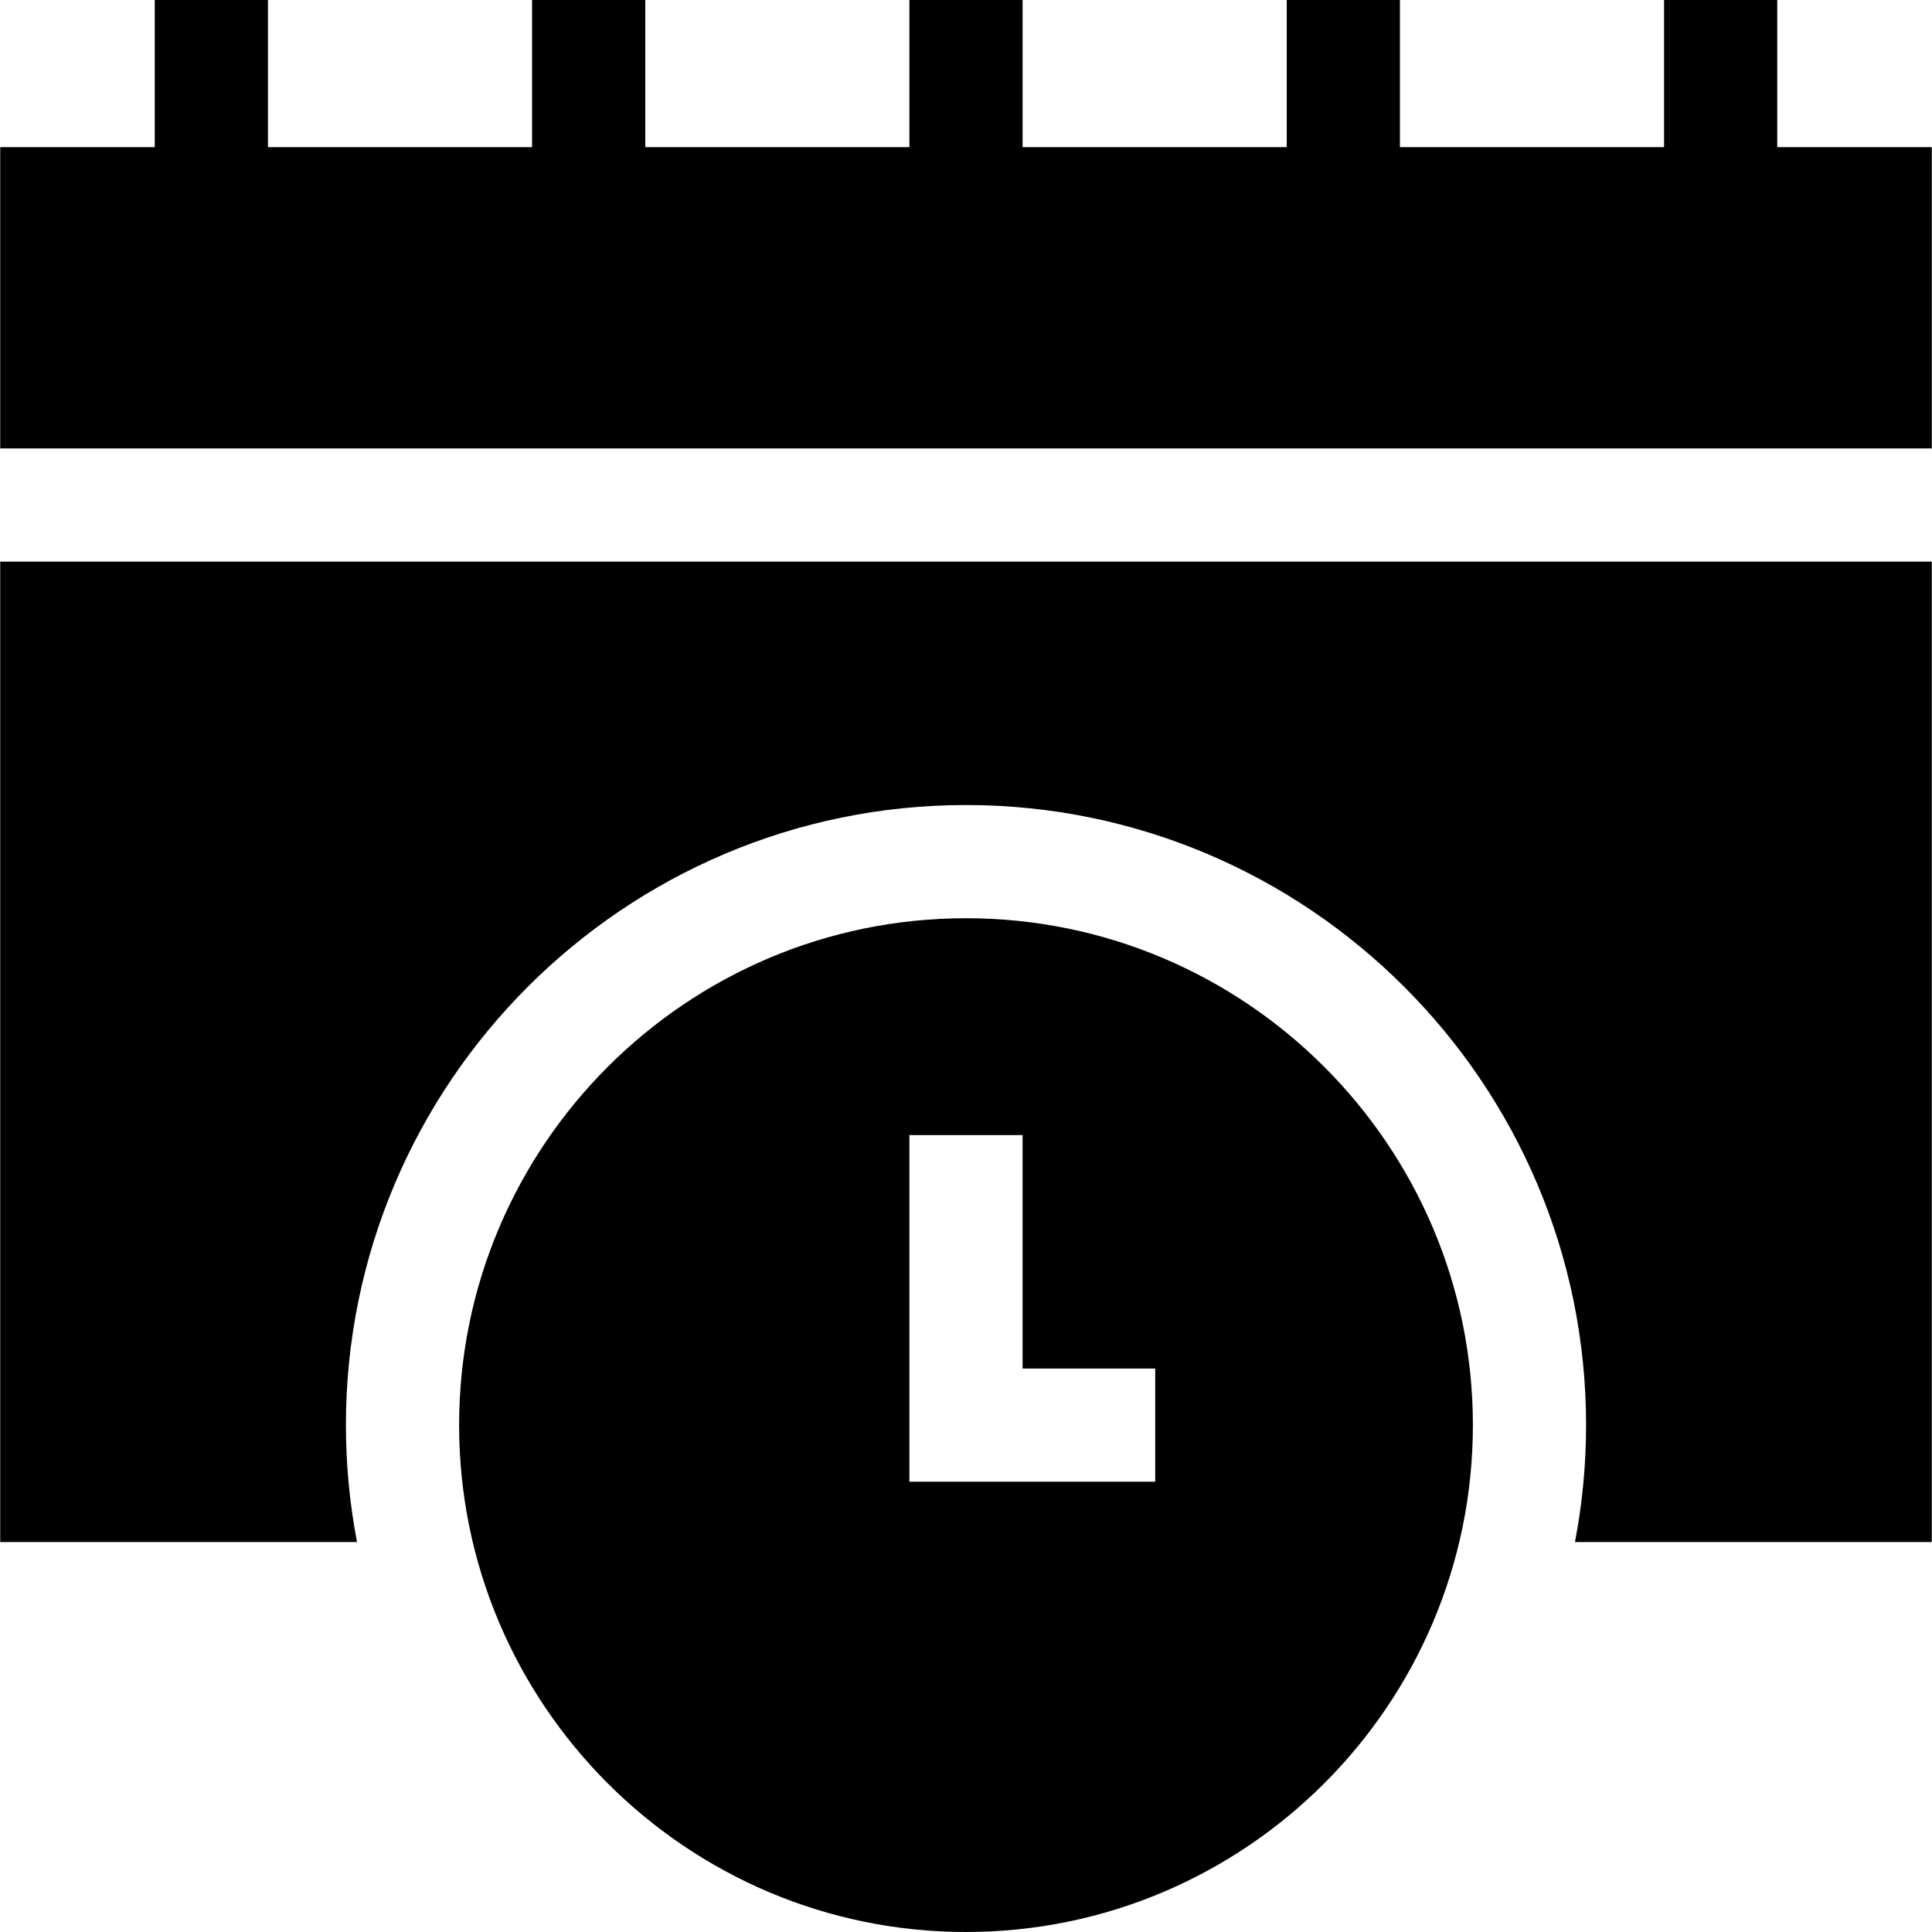
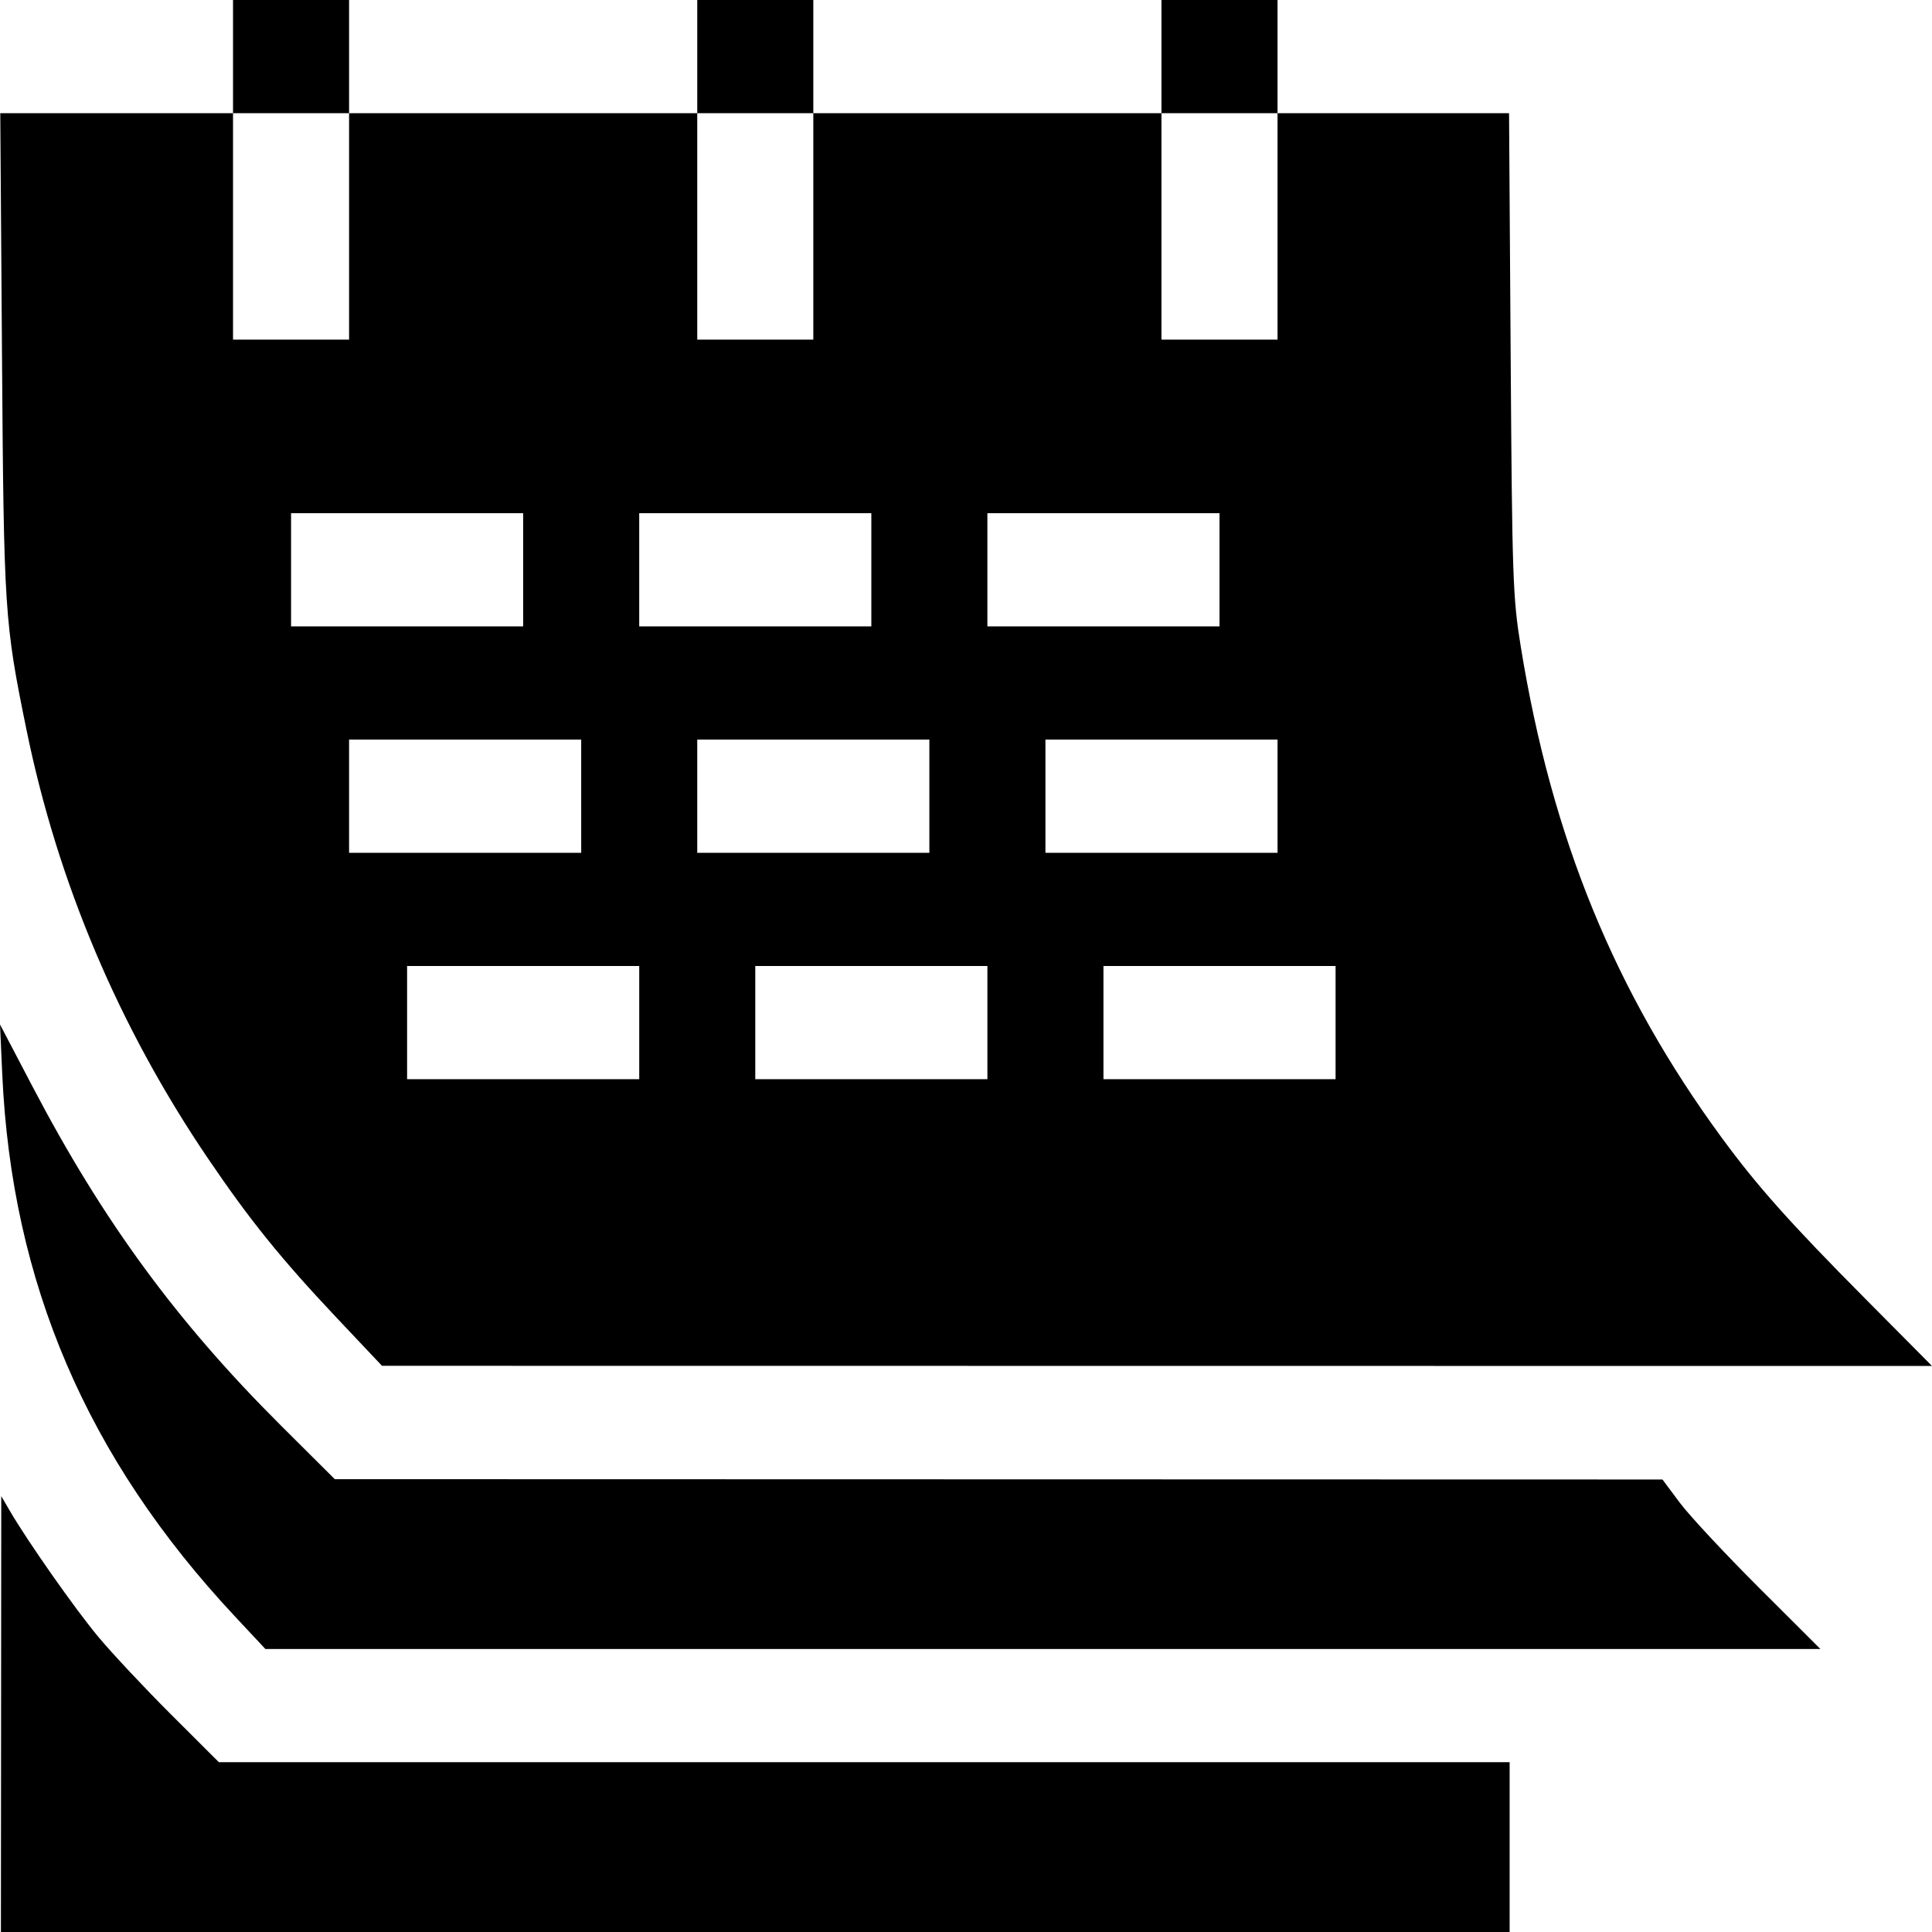
- <svg xmlns="http://www.w3.org/2000/svg" id="Layer_1" enable-background="new 0 0 512.058 512.058" height="512" viewBox="0 0 512.058 512.058" width="512">
-   <g>
-     <path d="m.057 408.705h94.57c-1.924-10.041-2.944-20.4-2.944-30.993 0-90.621 73.725-164.346 164.346-164.346s164.346 73.726 164.346 164.346c0 10.594-1.02 20.952-2.944 30.993h94.569v-259.851h-511.943z" />
-     <path d="m512 38.997h-40.958v-38.997h-30v38.997h-70.007v-38.997h-30v38.997h-70.006v-38.997h-30v38.997h-70.007v-38.997h-30v38.997h-70.006v-38.997h-30v38.997h-40.959v79.857h511.943z" />
-     <path d="m390.375 377.712c0-74.079-60.267-134.346-134.346-134.346s-134.346 60.268-134.346 134.346 60.267 134.346 134.346 134.346 134.346-60.267 134.346-134.346zm-149.346-76.87h30v61.87h35.147v30h-65.147z" />
+ <svg xmlns="http://www.w3.org/2000/svg" width="512" height="512" viewBox="0 0 135.467 135.467" version="1.1" id="svg8">
+   <defs id="defs2" />
+   <g id="layer1">
+     <path style="fill:#000000;stroke-width:0.268" d="m 0.076,120.187 0.012,-15.28 0.598,1.024 c 1.266,2.169 4.539,6.832 6.183,8.812 0.946,1.139 3.24,3.588 5.098,5.444 l 3.379,3.373 h 45.253 45.253 v 5.953 5.953 H 52.958 0.064 Z M 16.444,113.308 C 6.086,102.227 0.82,89.938 0.157,75.302 L -1.1666667e-6,71.834 2.287,76.2 C 7.222,85.619 12.398,92.681 19.69,99.946 l 3.785,3.77 46.546,0.011 46.546,0.011 1.221,1.635 c 0.671,0.899 3.163,3.573 5.537,5.942 l 4.316,4.308 H 73.124 18.608 Z m 7.161,-20.908 C 19.722,88.285 17.512,85.548 14.582,81.227 8.346,72.031 4.045,61.872 1.857,51.171 0.314,43.622 0.268,42.915 0.139,24.805 L 0.019,7.938 H 8.179 16.339 V 3.969 2.8333332e-7 h 4.069 4.069 V 3.969 7.938 H 36.683 48.889 V 3.969 2.8333332e-7 h 4.069 4.069 V 3.969 v 3.969 h 12.206 12.206 V 3.969 2.8333332e-7 h 4.069 4.069 V 3.969 v 3.969 h 8.117 8.117 l 0.112,16.867 c 0.106,15.829 0.15,17.095 0.715,20.571 2.179,13.406 6.589,24.176 14.084,34.396 2.493,3.399 4.78,5.965 10.086,11.311 l 4.66,4.696 -54.342,-0.006 -54.342,-0.006 z M 44.821,71.702 v -3.969 h -8.138 -8.138 v 3.969 3.969 h 8.138 8.138 z m 24.413,0 v -3.969 h -8.138 -8.138 v 3.969 3.969 h 8.138 8.138 z m 24.413,0 v -3.969 h -8.137 -8.138 v 3.969 3.969 h 8.138 8.137 z M 40.752,55.827 v -3.969 H 32.614 24.477 v 3.969 3.969 h 8.138 8.138 z m 24.413,0 v -3.969 h -8.138 -8.138 v 3.969 3.969 h 8.138 8.138 z m 24.413,0 v -3.969 h -8.138 -8.137 v 3.969 3.969 h 8.137 8.138 z M 36.683,39.952 v -3.969 H 28.546 20.408 v 3.969 3.969 h 8.138 8.138 z m 24.413,0 v -3.969 h -8.138 -8.138 v 3.969 3.969 h 8.138 8.138 z m 24.413,0 v -3.969 h -8.138 -8.138 v 3.969 3.969 h 8.138 8.138 z M 24.477,15.875 V 7.938 H 20.408 16.339 v 7.937 7.938 h 4.069 4.069 z m 32.55,0 V 7.938 h -4.069 -4.069 v 7.937 7.938 h 4.069 4.069 z m 32.55,0 V 7.938 h -4.069 -4.069 v 7.937 7.938 h 4.069 4.069 z" id="path927" />
  </g>
</svg>
